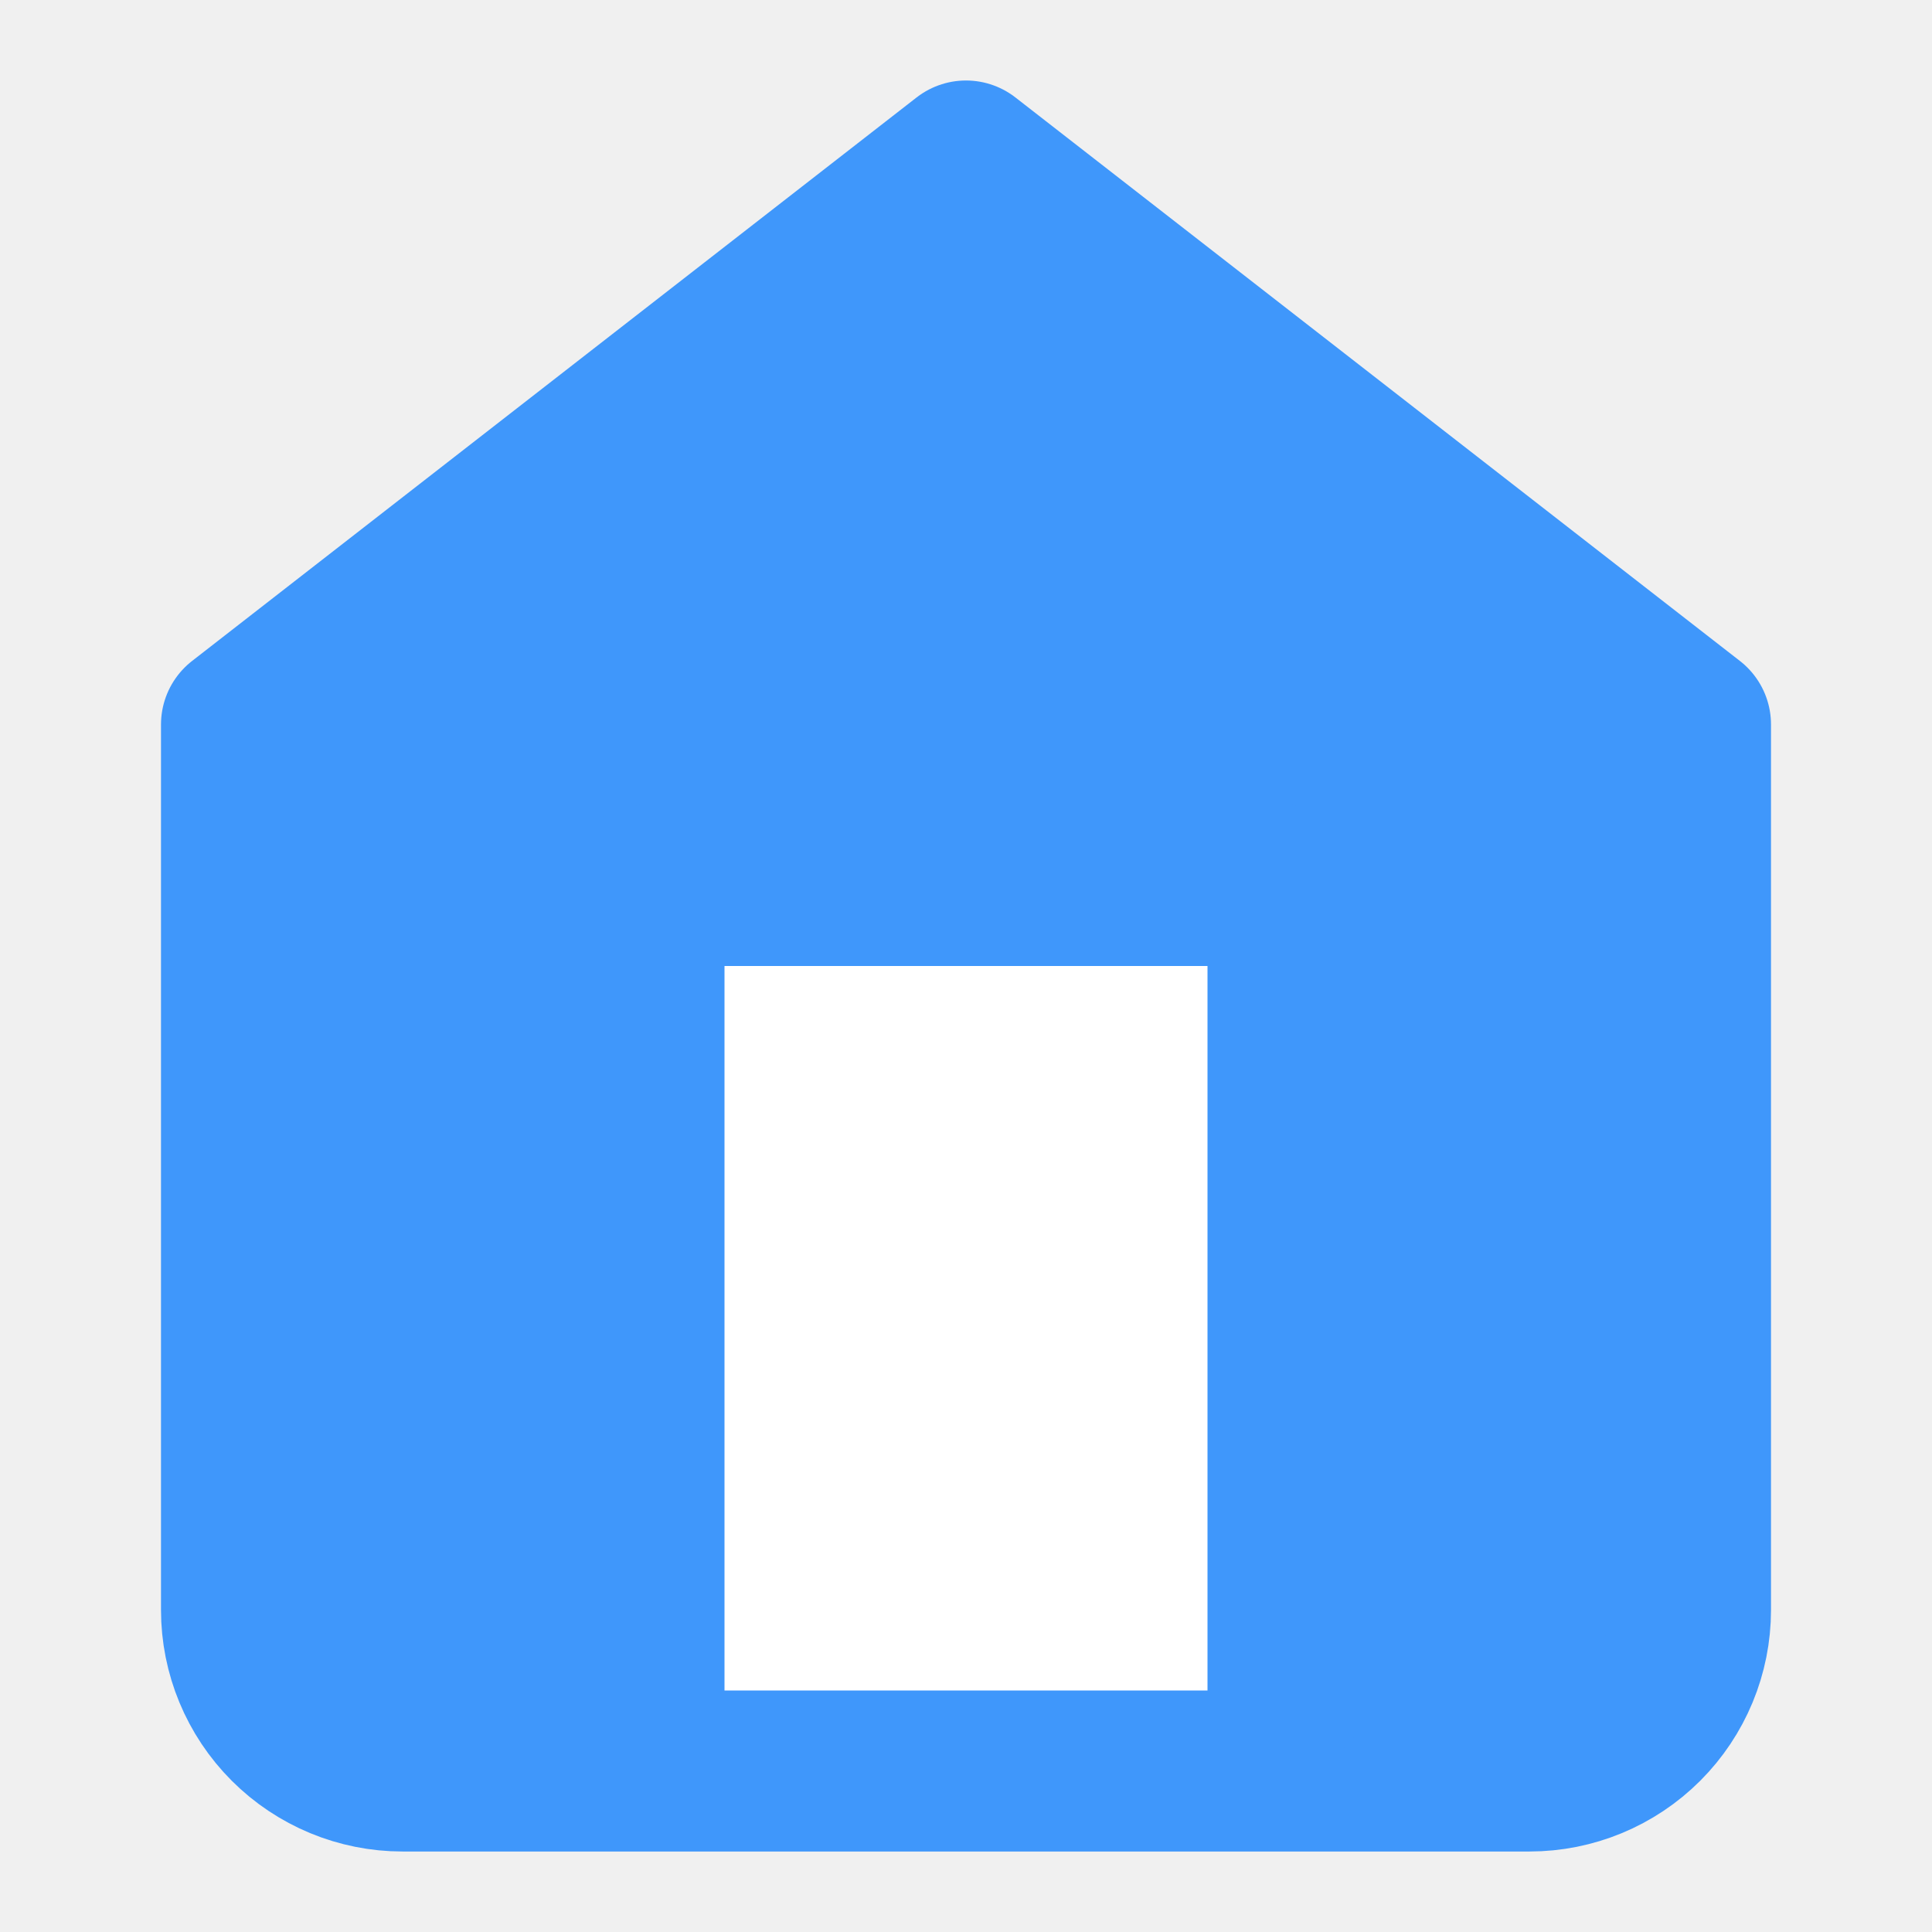
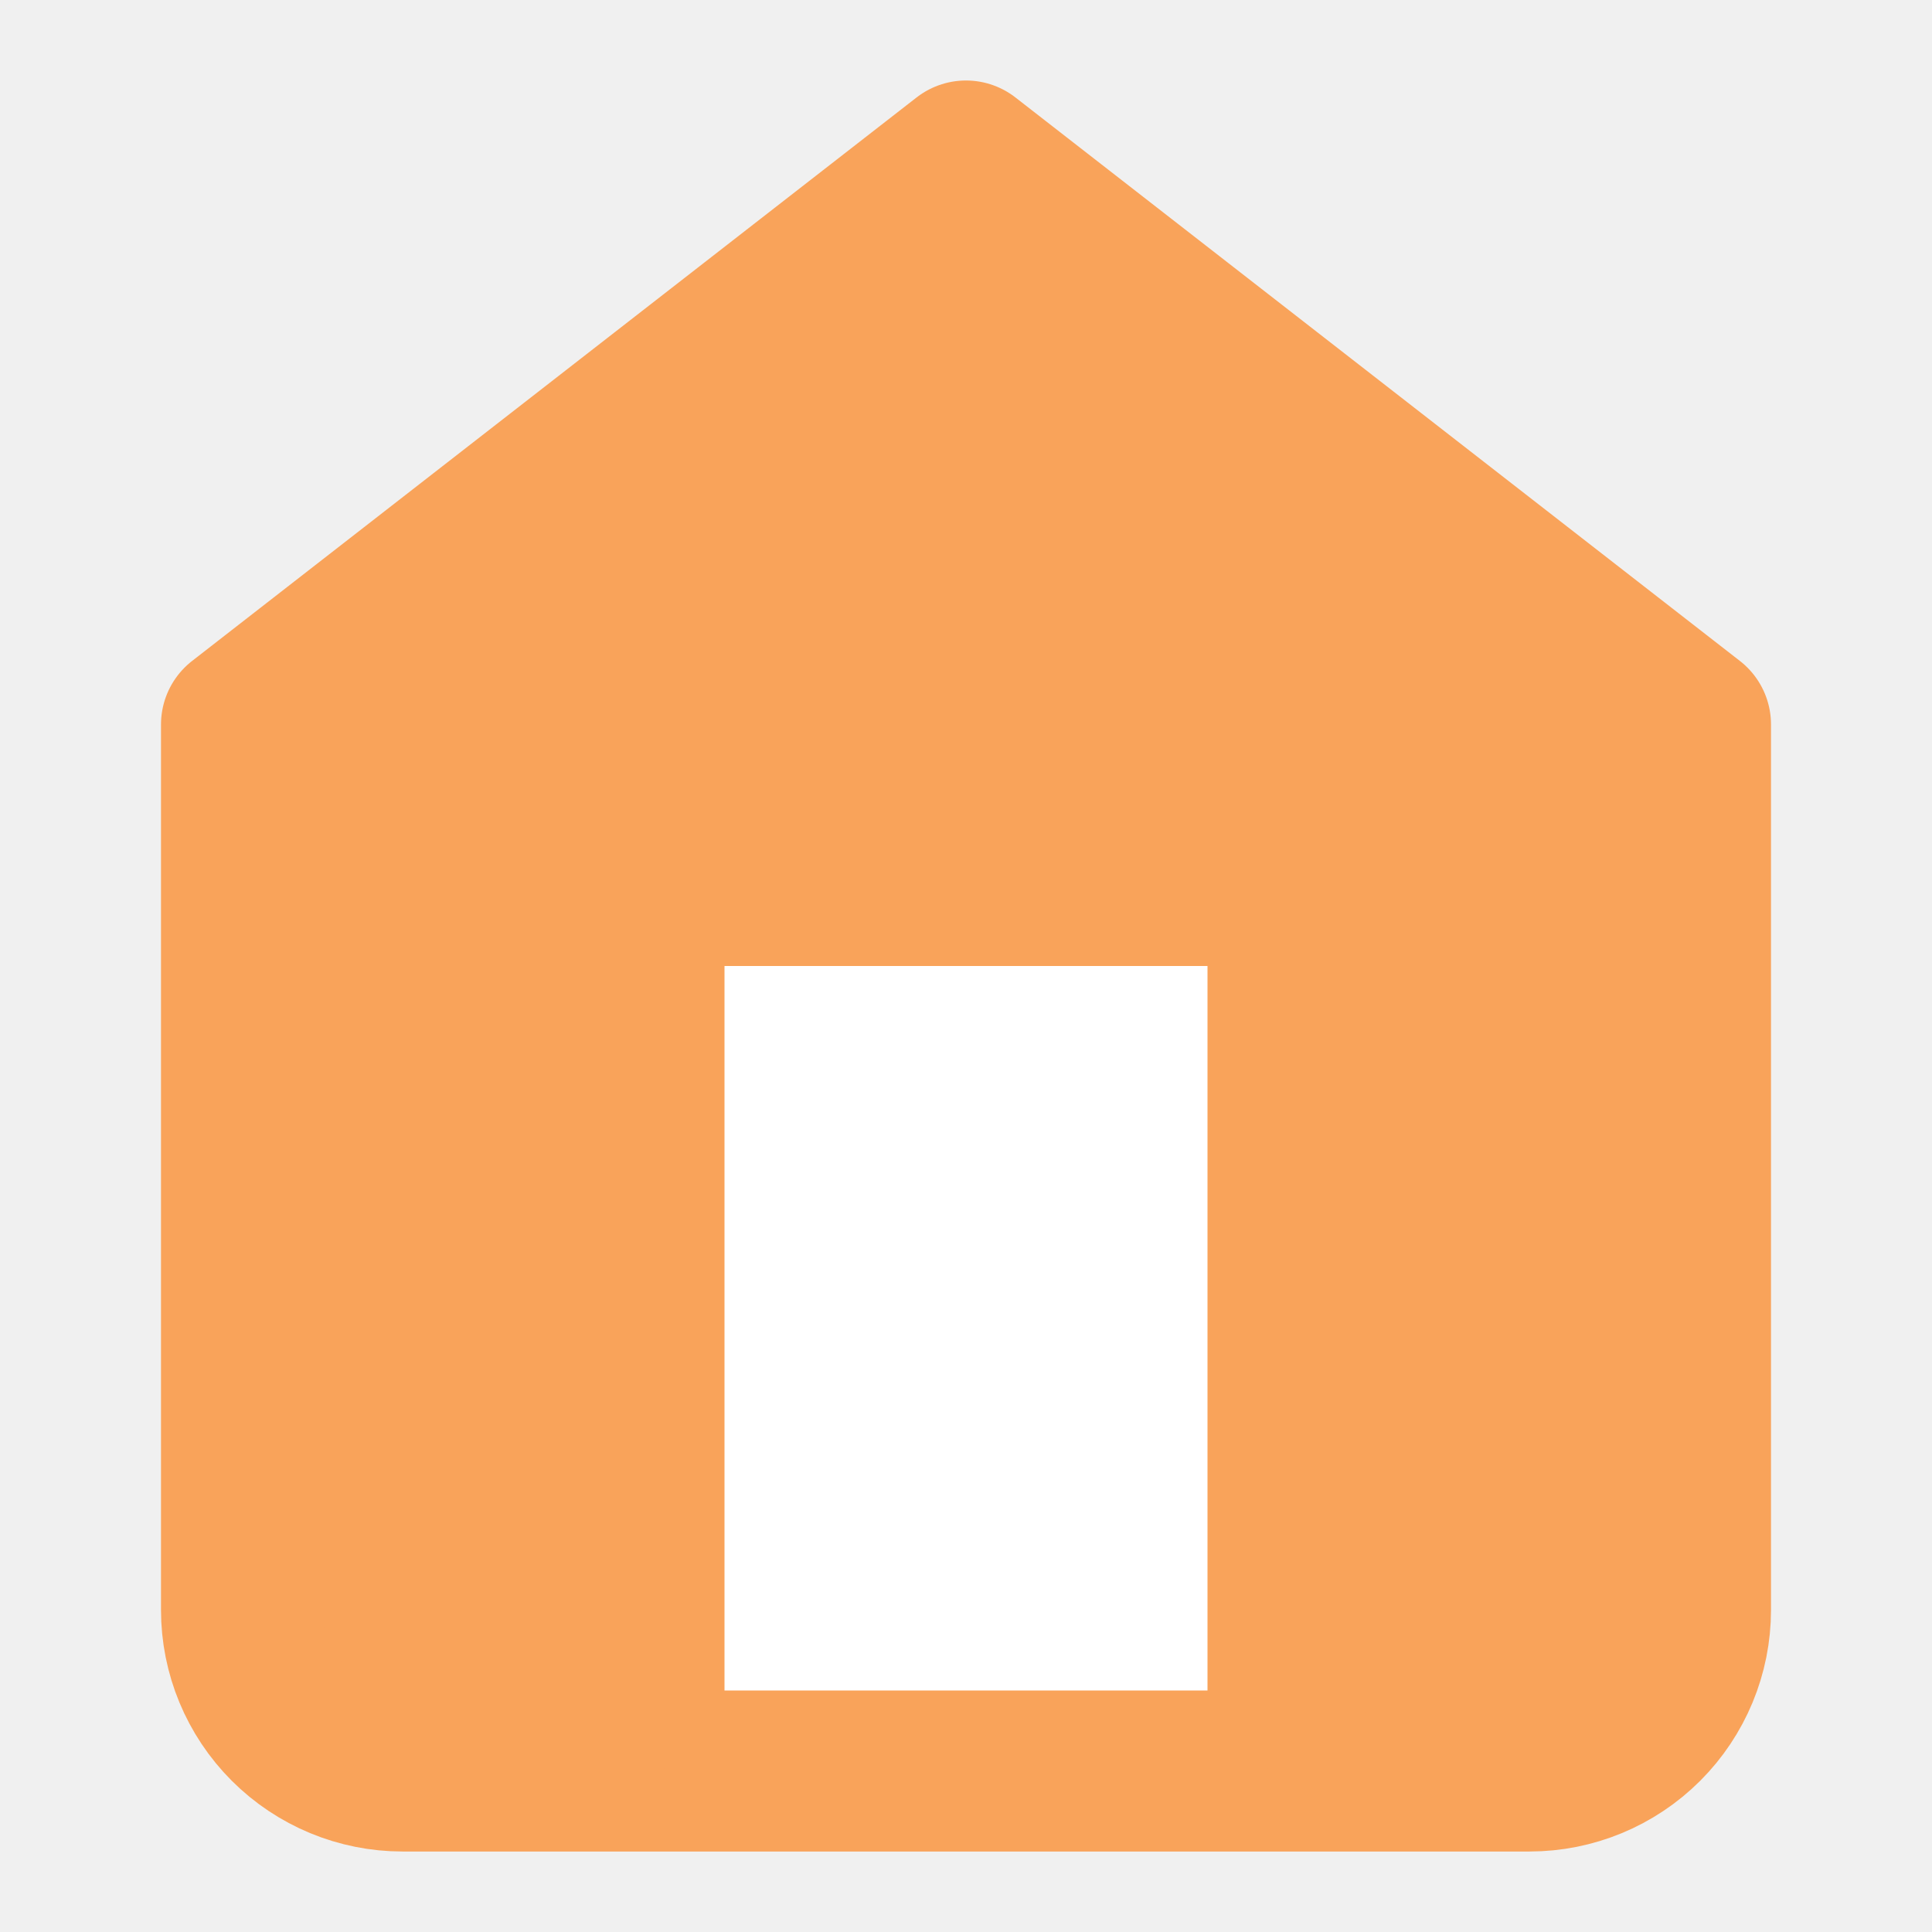
<svg xmlns="http://www.w3.org/2000/svg" width="24" height="24" viewBox="0 0 24 24" fill="none">
-   <path d="M3 9L12 2L21 9V20C21 20.53 20.789 21.039 20.414 21.414C20.039 21.789 19.53 22 19 22H5C4.47 22 3.961 21.789 3.586 21.414C3.211 21.039 3 20.53 3 20V9Z" fill="#3f97fb" stroke="#3f97fb" stroke-width="2" stroke-linecap="round" stroke-linejoin="round" />
+   <path d="M3 9L12 2L21 9V20C21 20.53 20.789 21.039 20.414 21.414C20.039 21.789 19.53 22 19 22H5C4.47 22 3.961 21.789 3.586 21.414C3.211 21.039 3 20.53 3 20V9Z" fill="#F9A35A" stroke="#F9A35A" stroke-width="2" stroke-linecap="round" stroke-linejoin="round" />
  <path d="M8 21V11H16V21" fill="white" />
-   <path d="M8 21V11H16V21" stroke="#3f97fb" stroke-width="2" stroke-linecap="round" stroke-linejoin="round" />
+   <path d="M8 21V11H16V21" stroke="#F9A35A" stroke-width="2" stroke-linecap="round" stroke-linejoin="round" />
</svg>
